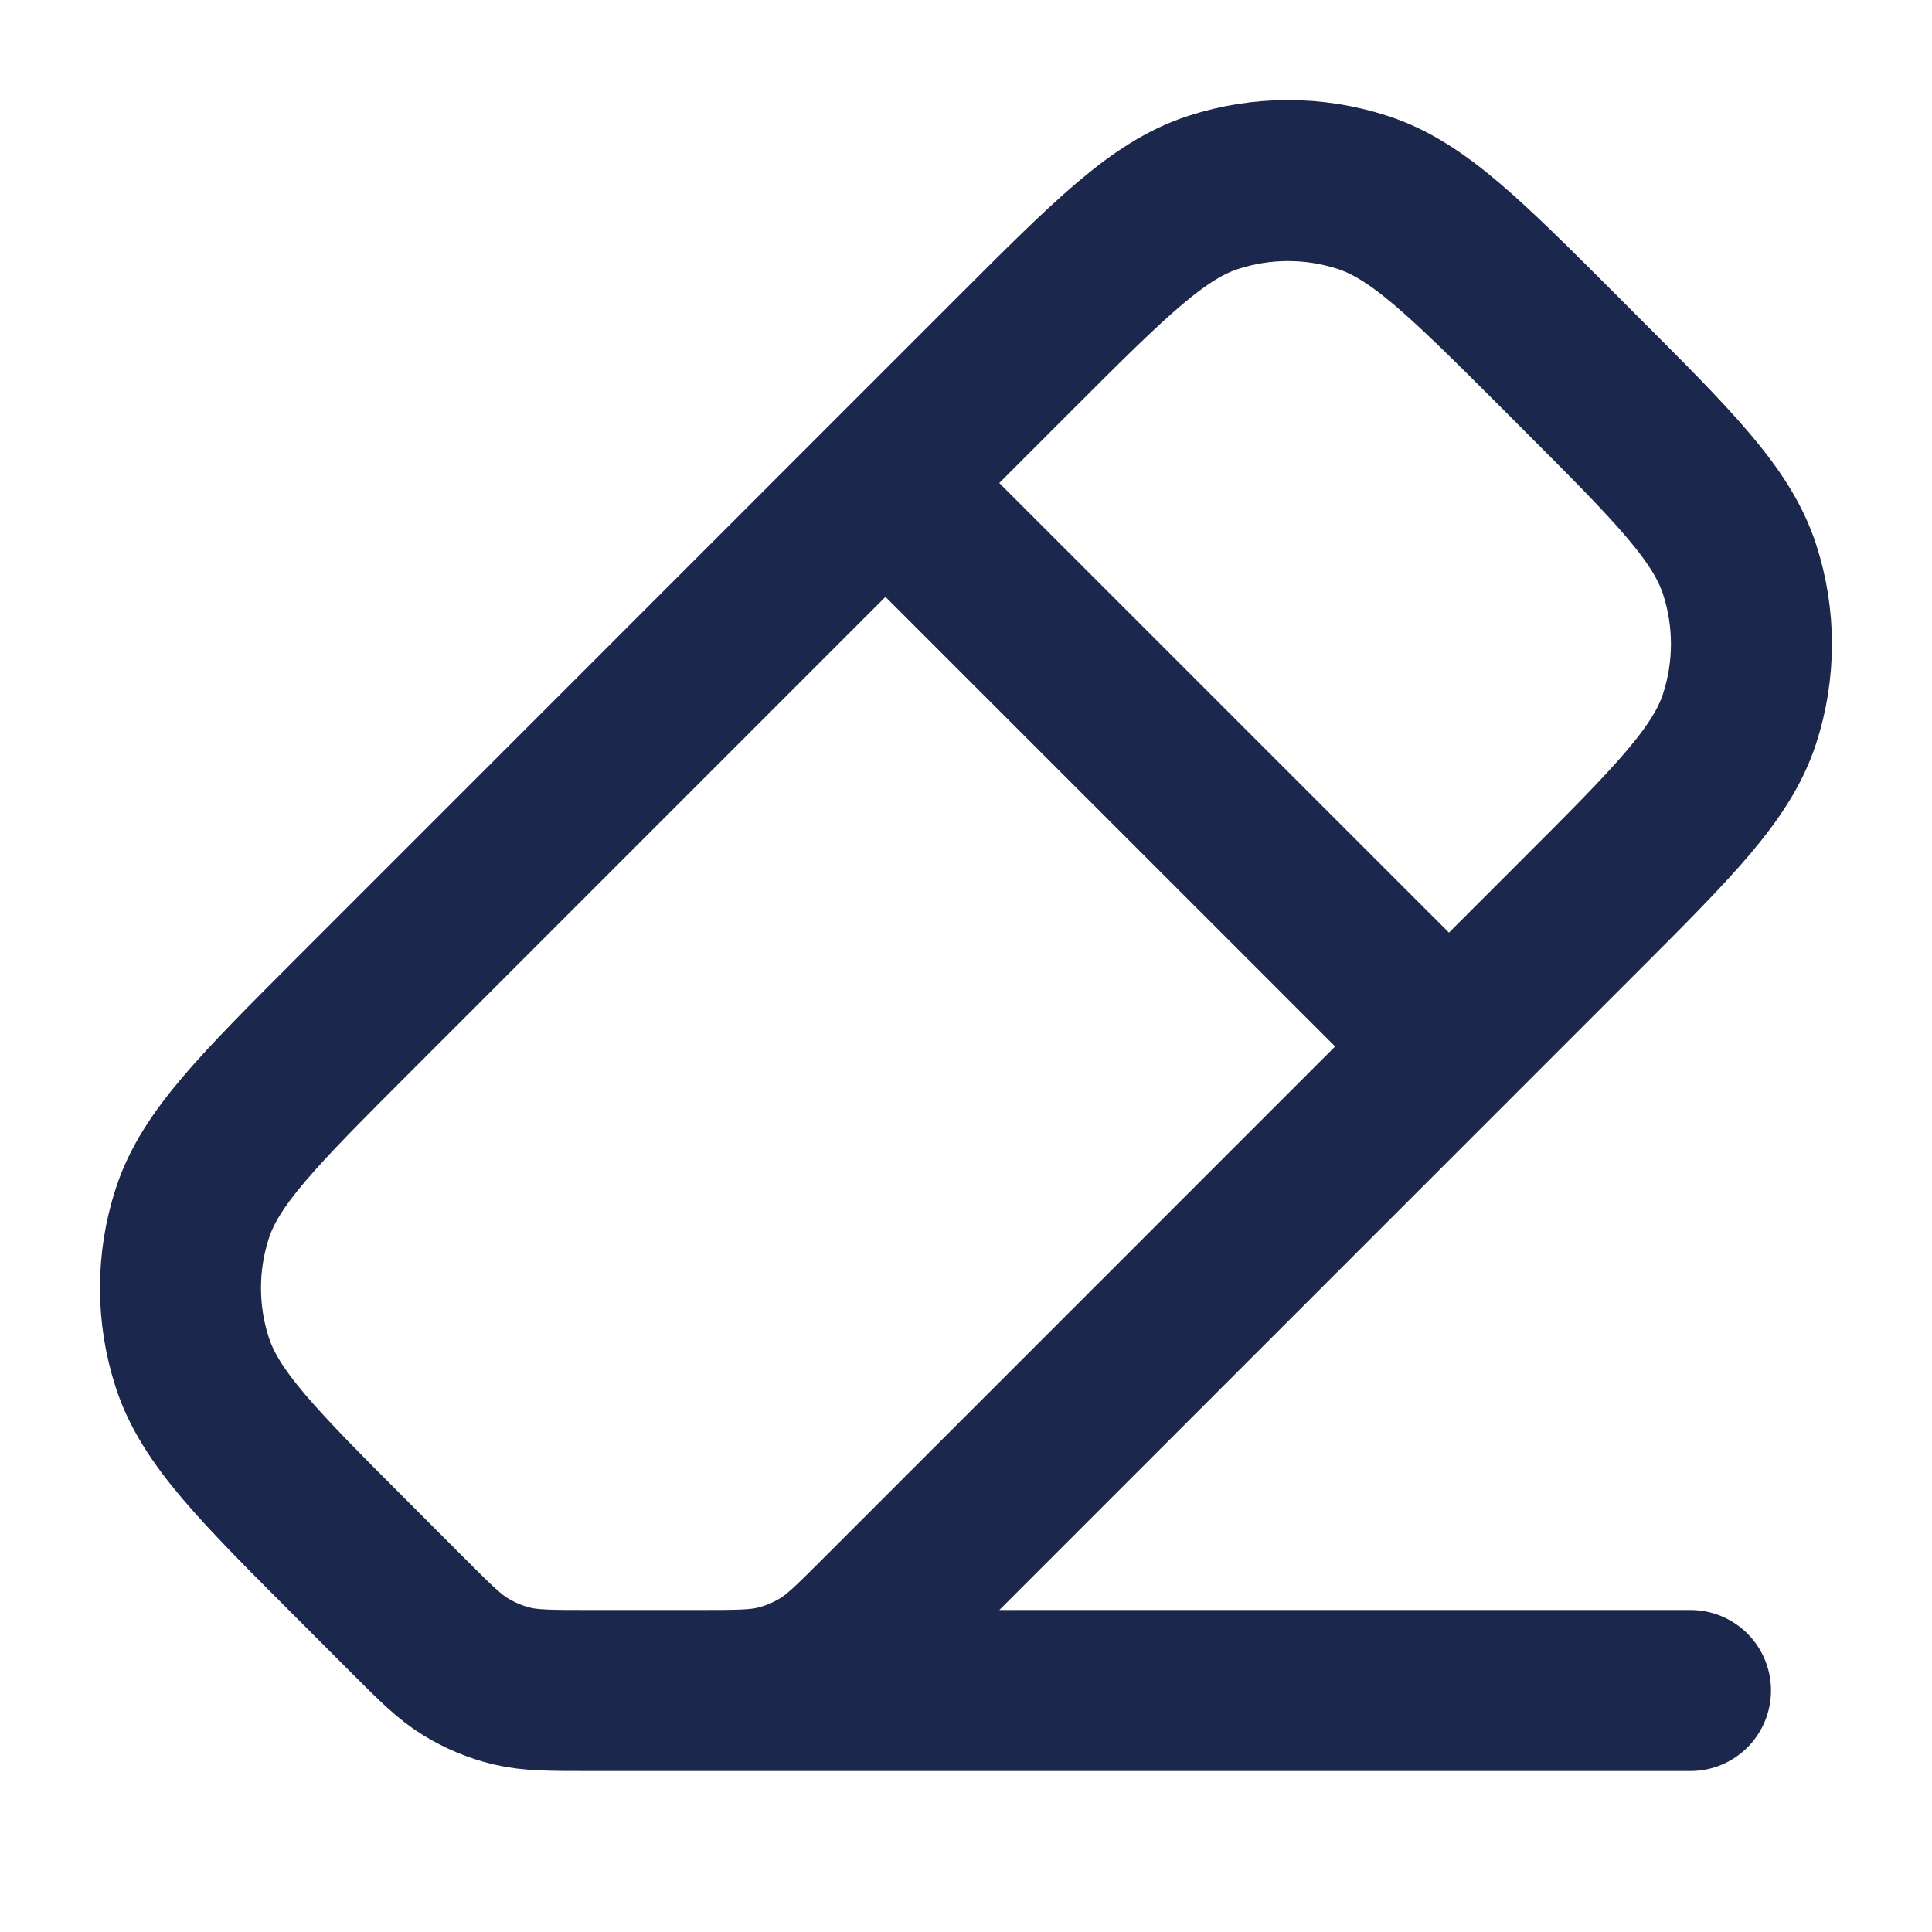
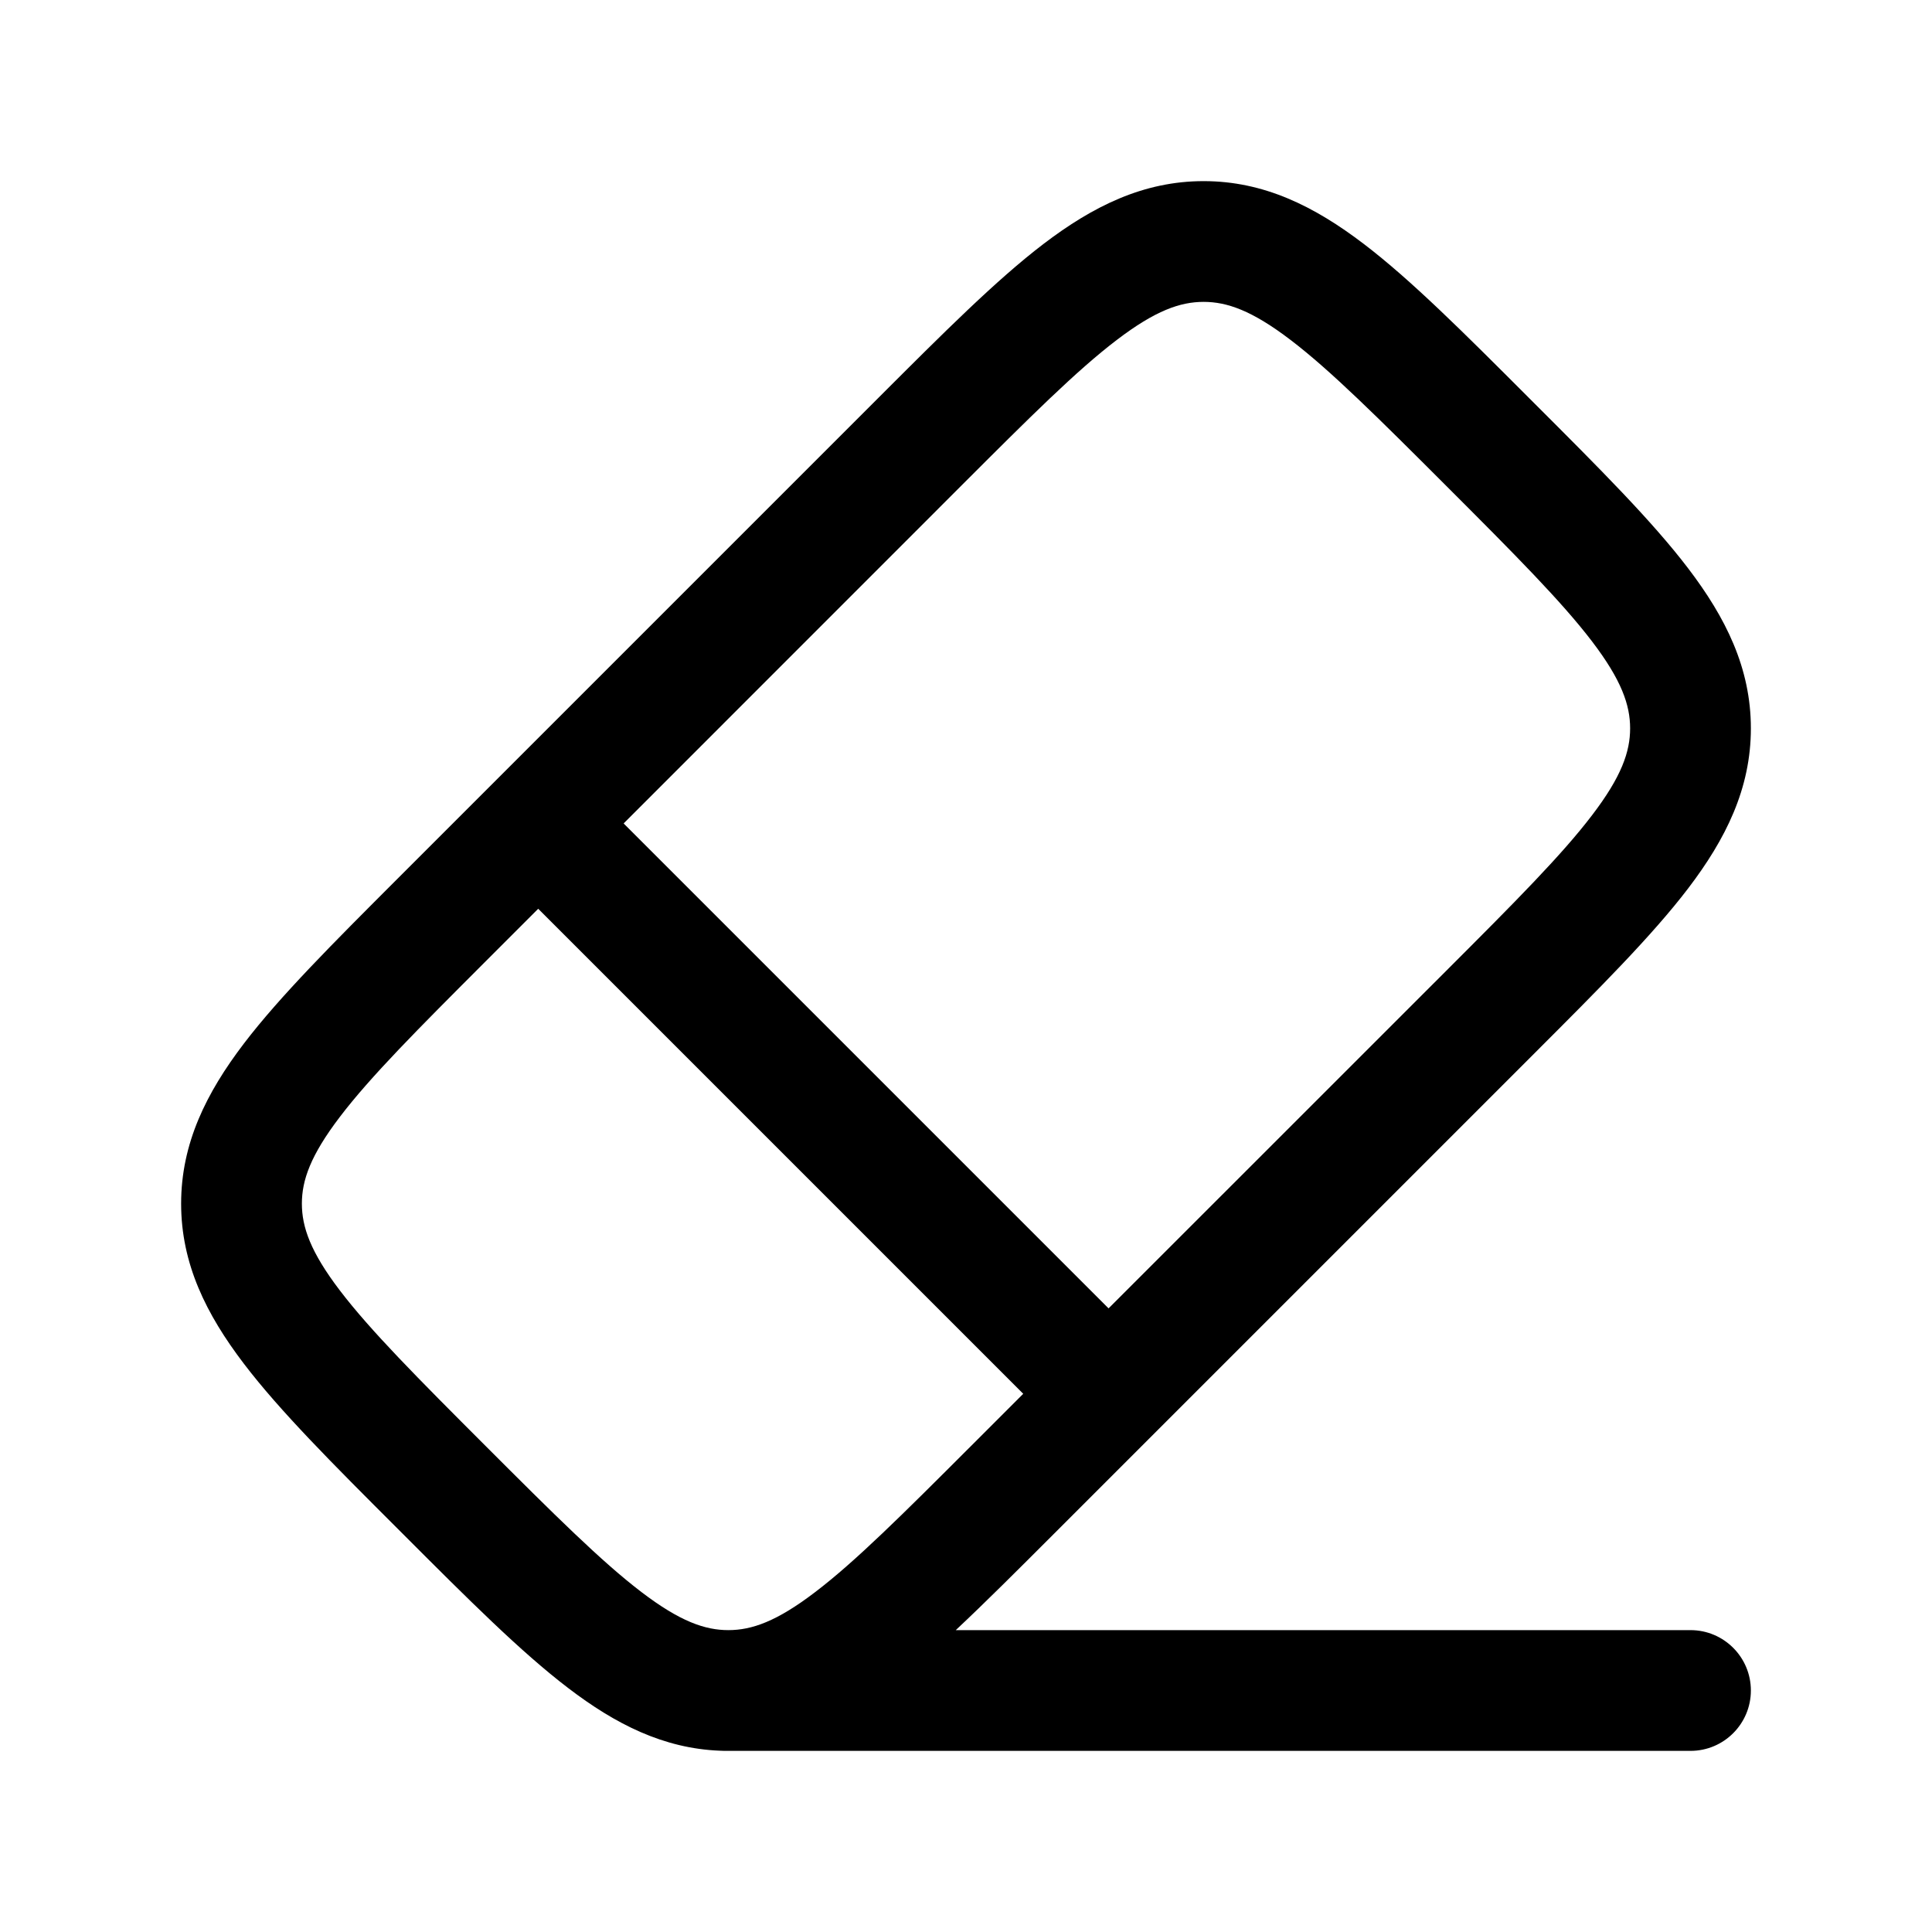
<svg xmlns="http://www.w3.org/2000/svg" width="800px" height="800px" viewBox="0 0 24 24" fill="none">
  <g id="SVGRepo_bgCarrier" stroke-width="0" />
  <g id="SVGRepo_tracerCarrier" stroke-linecap="round" stroke-linejoin="round" />
  <g id="SVGRepo_iconCarrier">
-     <path d="M18 13L10.999 6M21 21H8M10.937 20.063L19.605 11.394C20.794 10.206 21.387 9.612 21.61 8.927C21.806 8.325 21.806 7.676 21.61 7.073C21.387 6.388 20.794 5.794 19.605 4.606L19.394 4.394C18.206 3.206 17.612 2.612 16.927 2.39C16.324 2.194 15.675 2.194 15.072 2.39C14.387 2.612 13.793 3.206 12.605 4.394L4.394 12.606C3.206 13.794 2.612 14.388 2.389 15.073C2.193 15.675 2.193 16.325 2.389 16.927C2.612 17.612 3.206 18.206 4.394 19.394L5.062 20.063C5.408 20.409 5.581 20.582 5.783 20.705C5.962 20.815 6.157 20.896 6.361 20.945C6.591 21 6.836 21 7.325 21H8.674C9.163 21 9.408 21 9.638 20.945C9.842 20.896 10.037 20.815 10.216 20.705C10.418 20.582 10.591 20.409 10.937 20.063Z" stroke="#1C274D" stroke-width="2" stroke-linecap="round" stroke-linejoin="round" />
+     <path fill-rule="evenodd" clip-rule="evenodd" d="M13.083 19.063C12.639 19.507 12.24 19.906 11.873 20.25H21C21.414 20.25 21.75 20.586 21.75 21C21.75 21.414 21.414 21.75 21 21.75H9C8.982 21.75 8.963 21.749 8.945 21.748C8.242 21.721 7.644 21.417 7.059 20.97C6.471 20.522 5.815 19.866 5.013 19.063L4.937 18.987C4.134 18.185 3.478 17.529 3.03 16.941C2.562 16.327 2.25 15.701 2.25 14.952C2.25 14.204 2.562 13.577 3.03 12.963C3.478 12.376 4.134 11.72 4.937 10.917L10.917 4.937C11.72 4.134 12.376 3.478 12.963 3.03C13.577 2.562 14.204 2.25 14.952 2.25C15.701 2.25 16.327 2.562 16.941 3.03C17.529 3.478 18.185 4.134 18.987 4.937L19.063 5.013C19.866 5.815 20.522 6.471 20.97 7.059C21.438 7.673 21.75 8.299 21.75 9.048C21.75 9.796 21.438 10.423 20.97 11.037C20.522 11.624 19.866 12.28 19.063 13.083L13.083 19.063ZM11.94 6.035C12.79 5.185 13.375 4.602 13.873 4.223C14.354 3.856 14.663 3.75 14.952 3.75C15.241 3.75 15.551 3.856 16.032 4.223C16.529 4.602 17.115 5.185 17.965 6.035C18.815 6.885 19.398 7.471 19.777 7.968C20.144 8.449 20.25 8.759 20.25 9.048C20.25 9.337 20.144 9.647 19.777 10.127C19.398 10.625 18.815 11.21 17.965 12.06L13.771 16.253L7.747 10.229L11.94 6.035ZM9.048 20.25C9.337 20.25 9.647 20.144 10.127 19.777C10.625 19.398 11.21 18.815 12.06 17.965L12.711 17.314L6.686 11.289L6.035 11.94C5.185 12.79 4.602 13.375 4.223 13.873C3.856 14.354 3.75 14.663 3.75 14.952C3.75 15.241 3.856 15.551 4.223 16.032C4.602 16.529 5.185 17.115 6.035 17.965C6.885 18.815 7.471 19.398 7.968 19.777C8.449 20.144 8.759 20.25 9.048 20.25Z" fill="#000000" />
  </g>
</svg>
